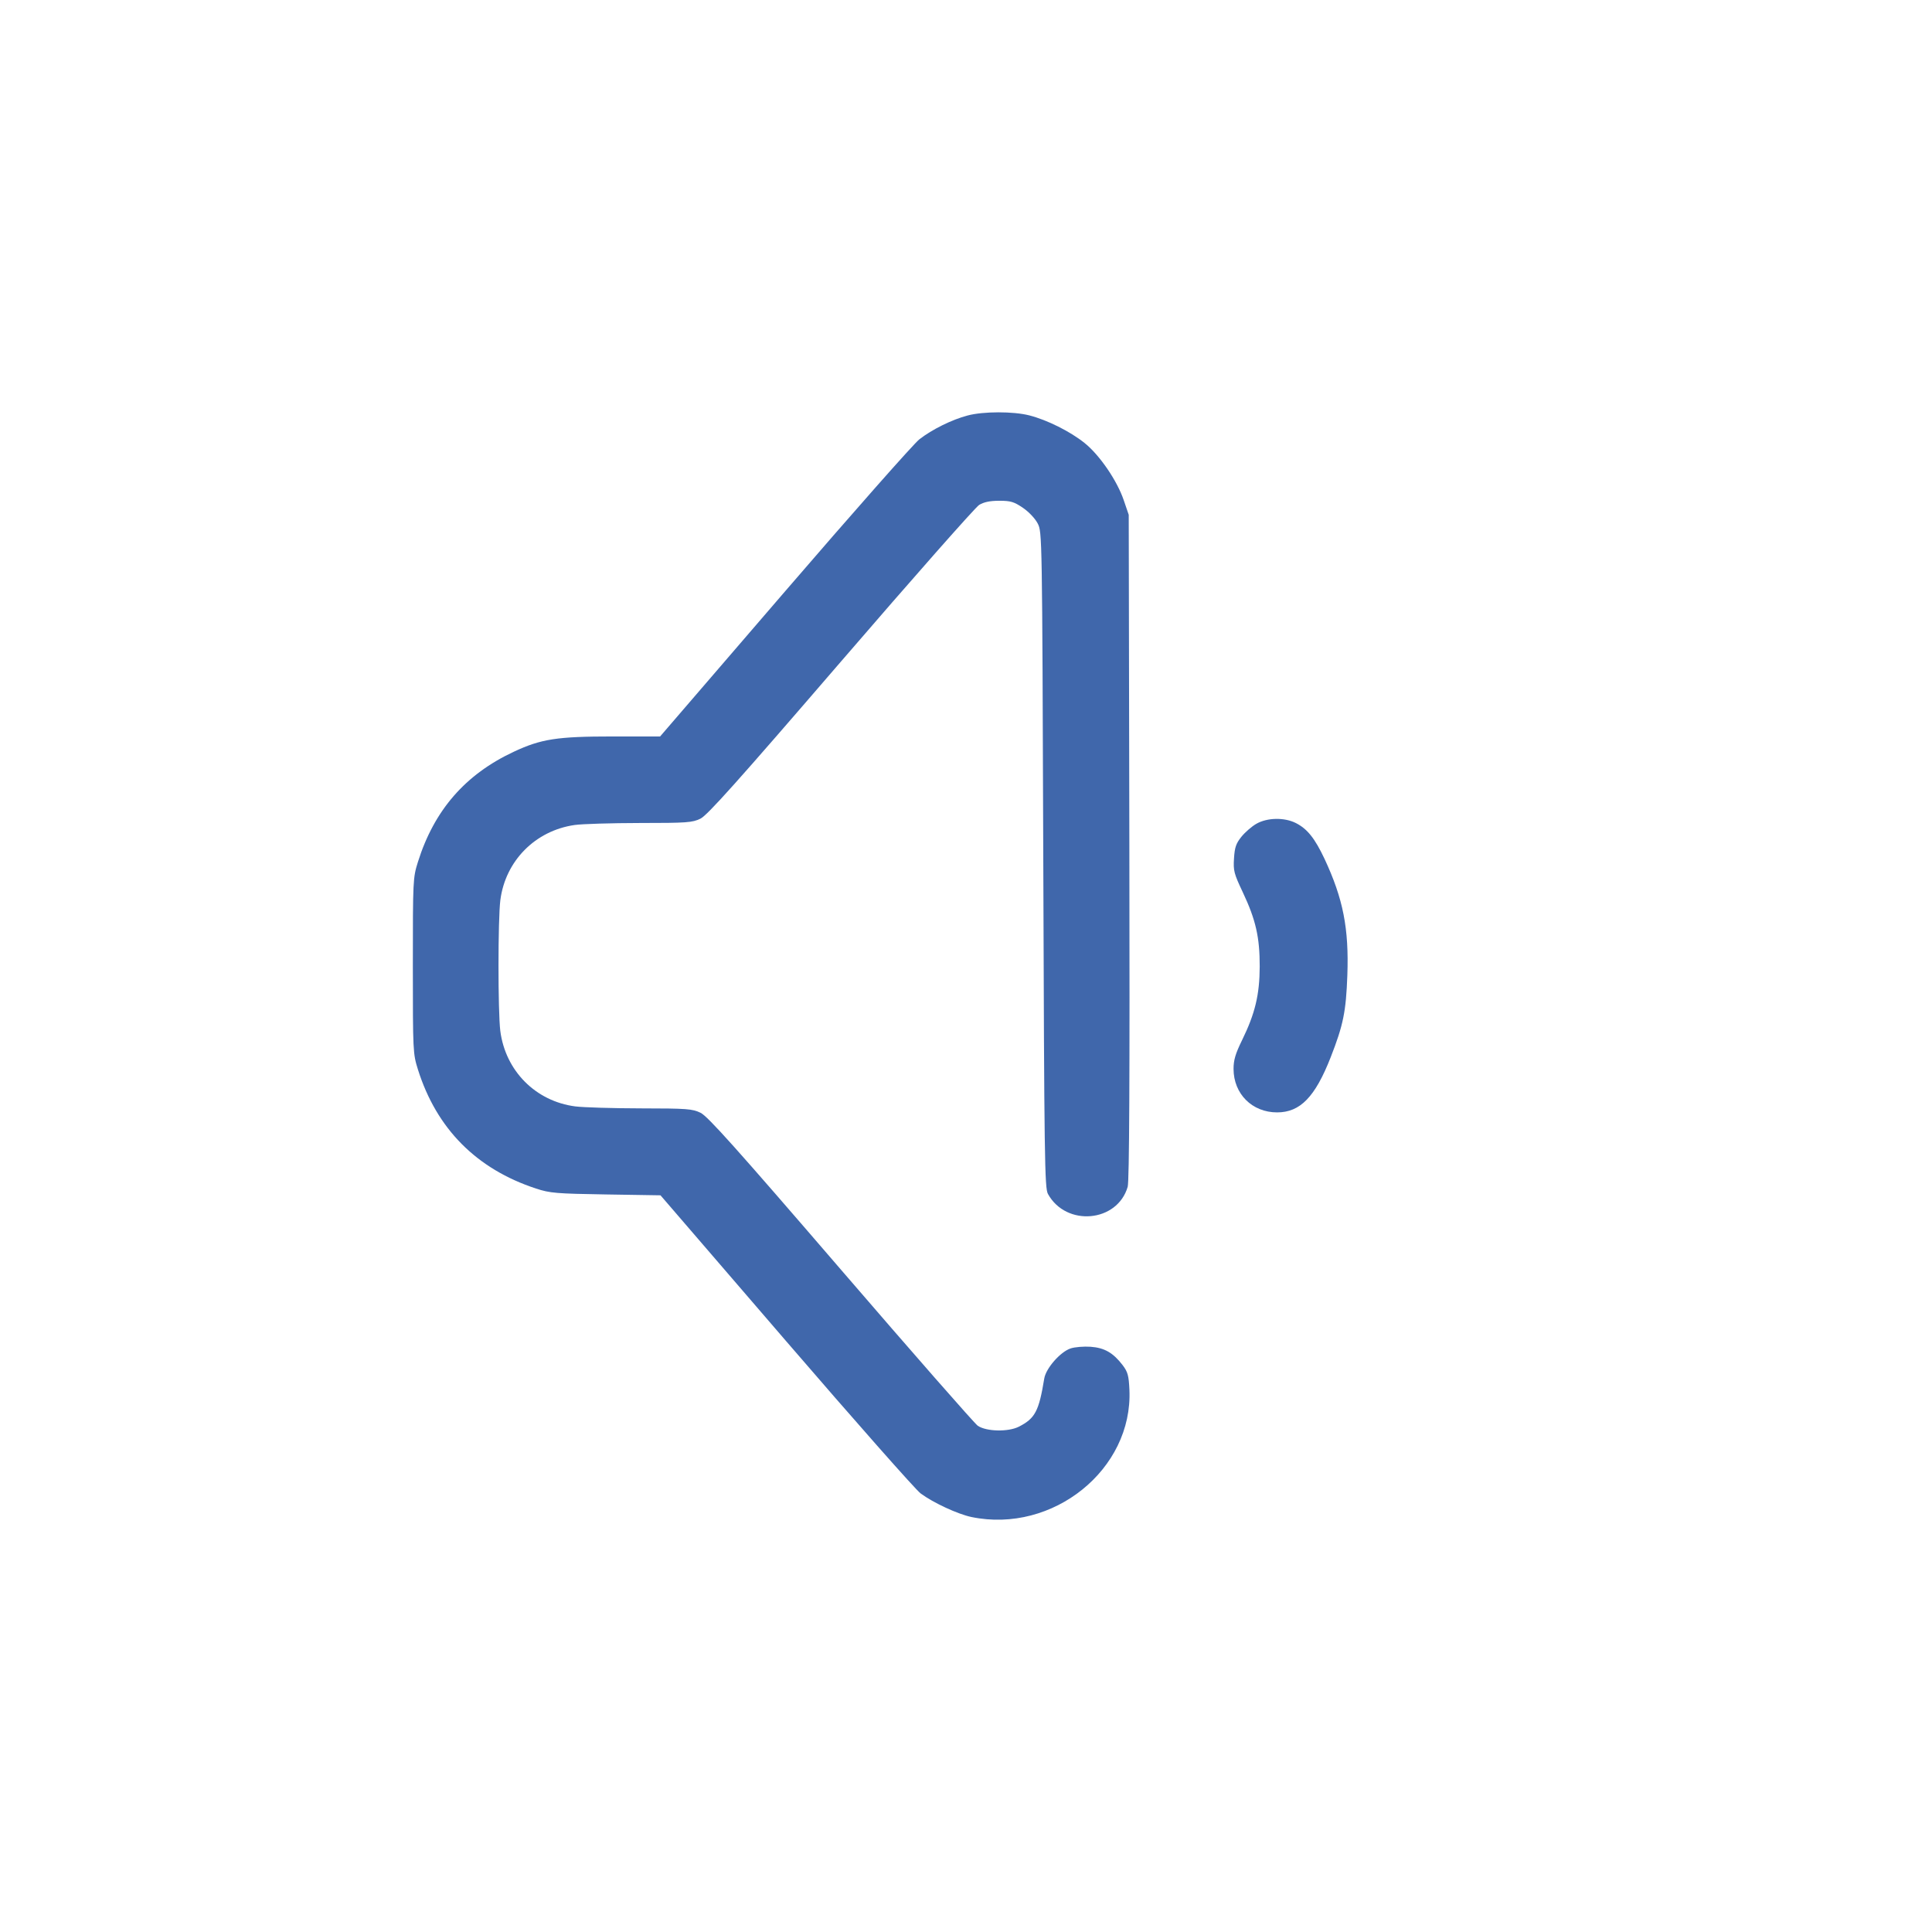
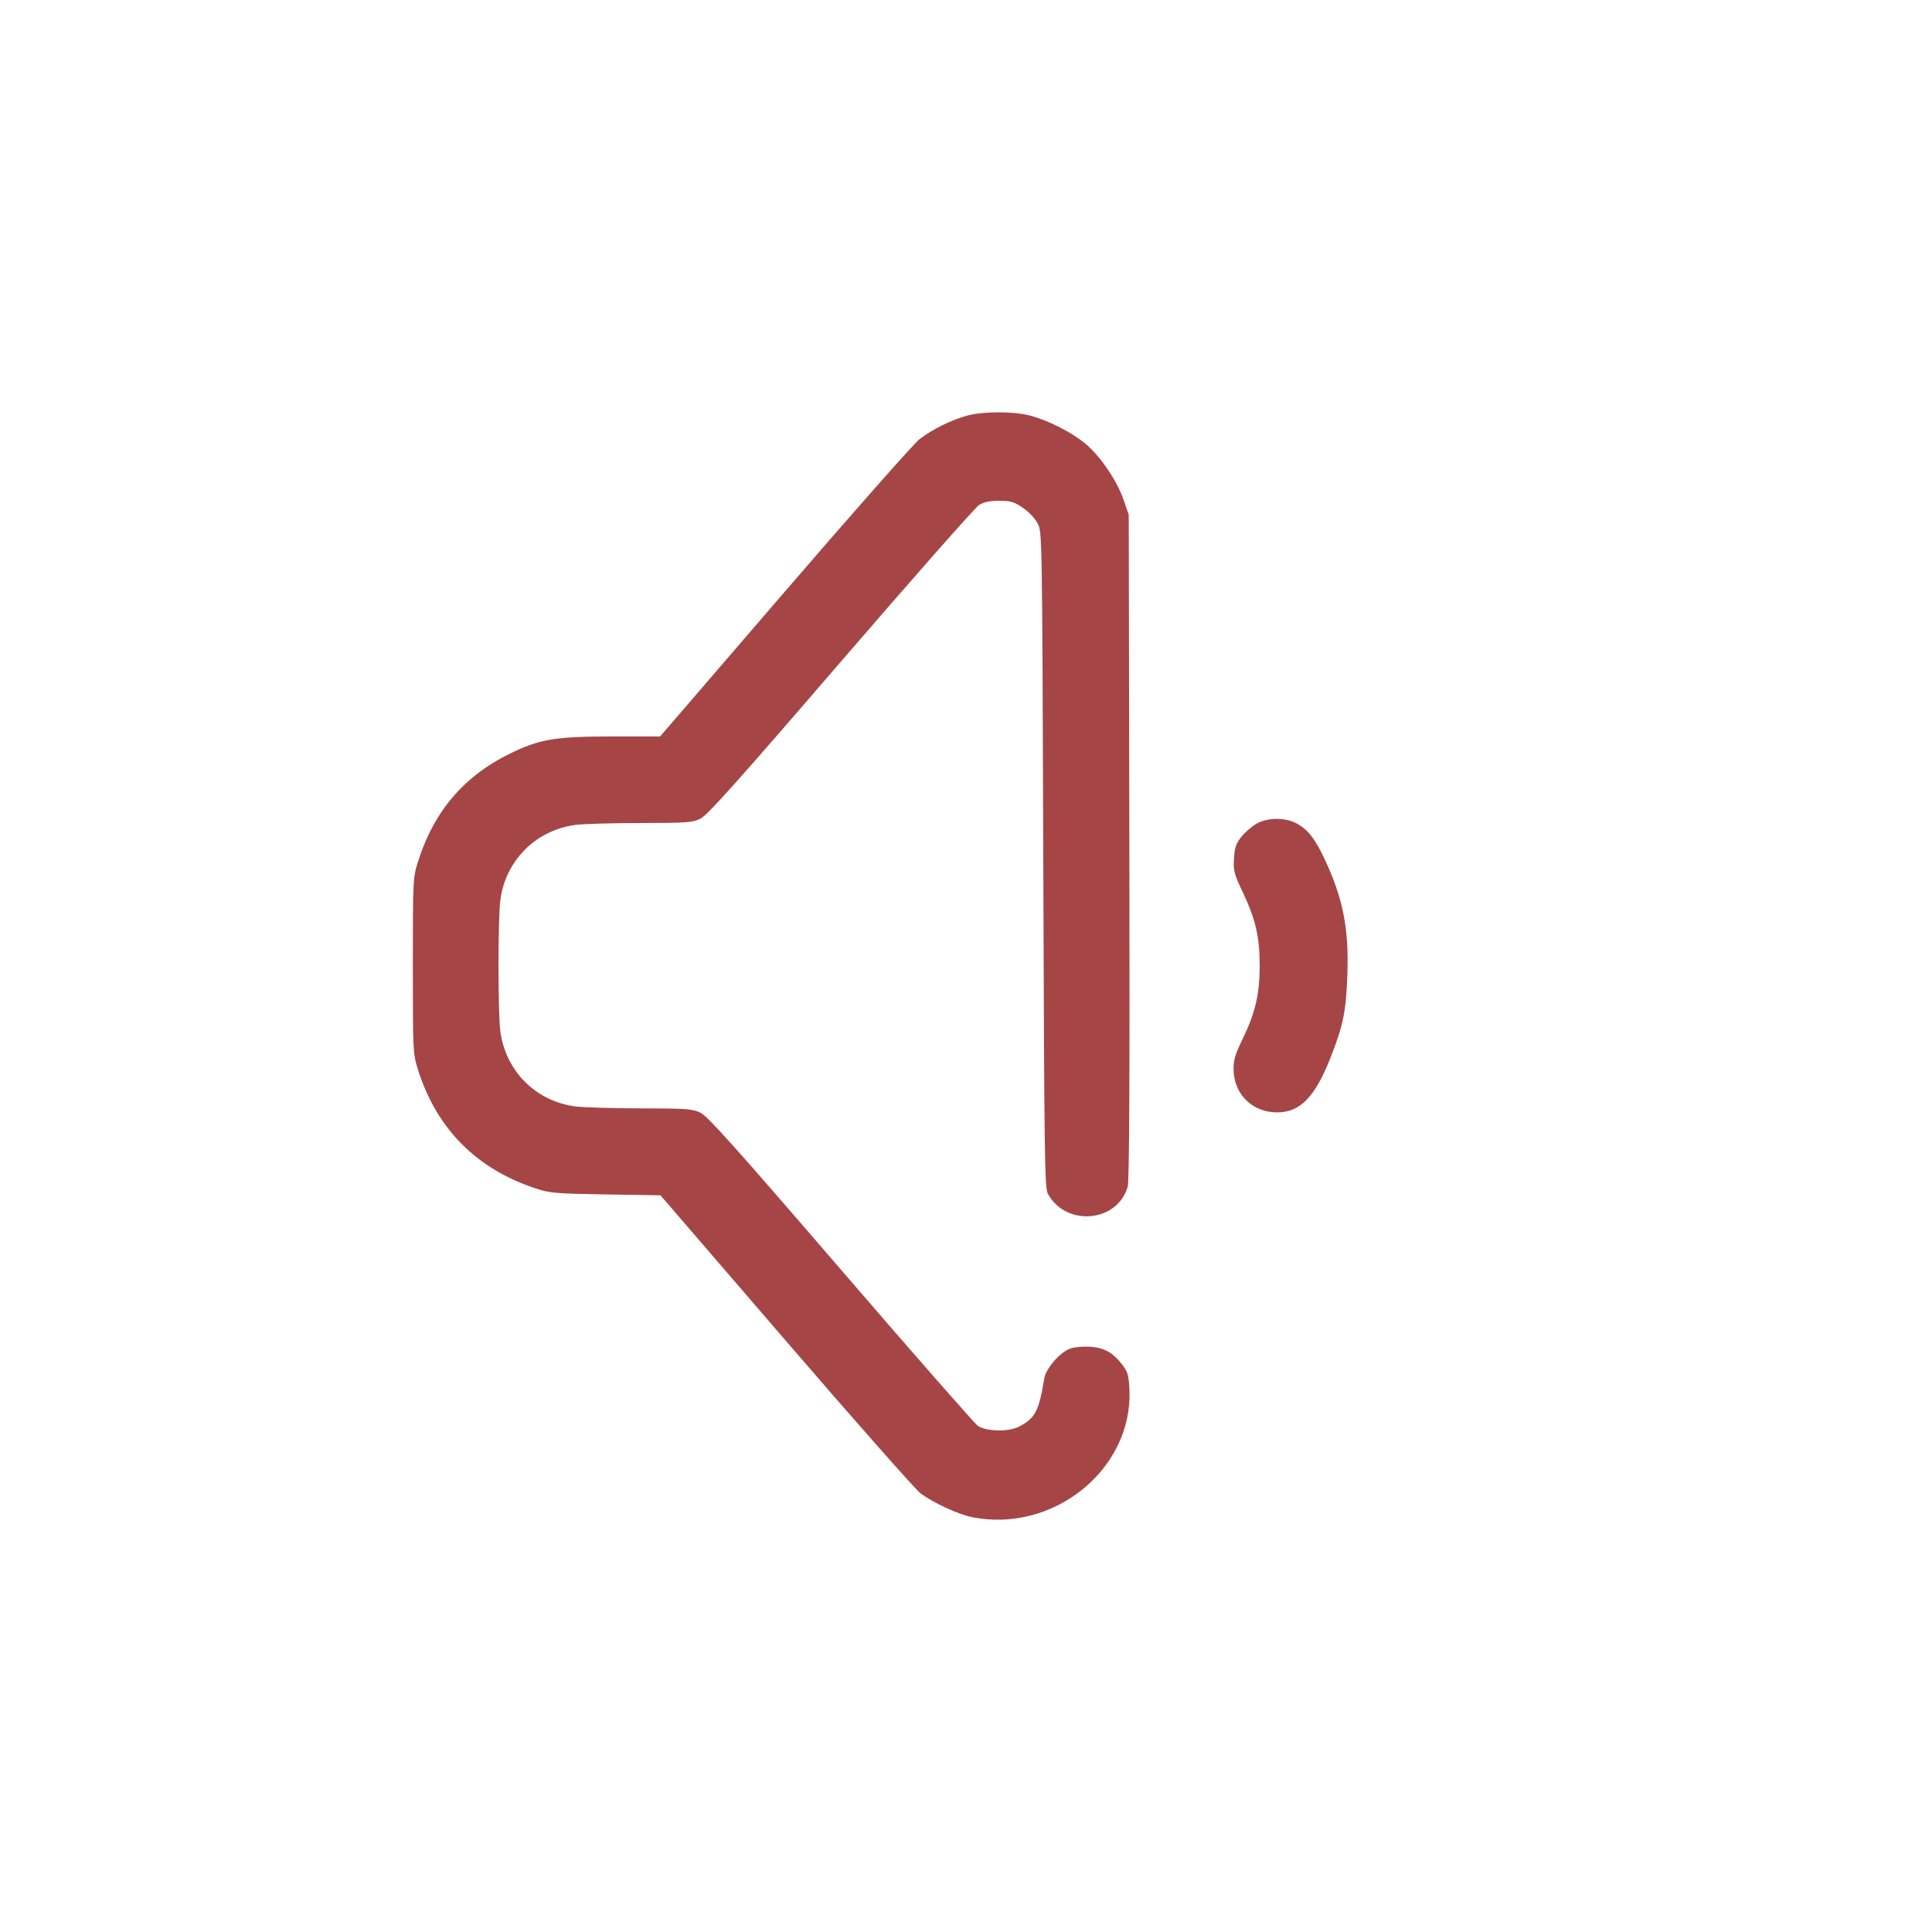
- <svg xmlns="http://www.w3.org/2000/svg" style="color:#4067AB;" fill="currentColor" stroke="currentColor" stroke-width="0" viewBox="-4.8 -4.8 33.60 33.60" version="1.1" id="svg3" xml:space="preserve">
+ <svg xmlns="http://www.w3.org/2000/svg" style="color:#A64545;" fill="currentColor" stroke="currentColor" stroke-width="0" viewBox="-4.8 -4.8 33.60 33.60" version="1.1" id="svg3" xml:space="preserve">
  <defs id="defs3" />
  <g id="SVGRepo_tracerCarrier" stroke-linecap="round" stroke-linejoin="round" stroke-width="0.624" />
  <path style="fill:currentColor" id="path1" />
  <path d="M 12.028,2.426 C 11.754,2.498 11.41,2.668 11.188,2.841 11.089,2.919 10.034,4.113 8.844,5.495 L 6.68,8.008 H 5.854 c -0.964,0 -1.243,0.043 -1.719,0.266 -0.843,0.394 -1.384,1.016 -1.667,1.917 -0.086,0.275 -0.088,0.311 -0.088,1.804 0,1.493 0.002,1.529 0.088,1.804 0.324,1.031 1.02,1.733 2.056,2.072 0.24,0.079 0.348,0.088 1.213,0.102 l 0.95,0.015 2.182,2.533 c 1.2,1.393 2.254,2.586 2.341,2.651 0.221,0.164 0.647,0.361 0.885,0.411 1.417,0.293 2.81,-0.83 2.747,-2.214 -0.011,-0.246 -0.029,-0.309 -0.116,-0.425 -0.166,-0.217 -0.316,-0.304 -0.558,-0.322 -0.118,-0.008 -0.275,0.004 -0.349,0.029 -0.178,0.059 -0.429,0.345 -0.458,0.523 -0.093,0.569 -0.159,0.694 -0.442,0.838 -0.183,0.093 -0.56,0.086 -0.713,-0.015 C 12.153,19.962 11.082,18.74 9.825,17.281 8.001,15.163 7.509,14.614 7.384,14.553 7.241,14.484 7.151,14.477 6.346,14.476 5.861,14.475 5.348,14.46 5.206,14.442 4.516,14.353 3.991,13.825 3.901,13.13 c -0.042,-0.329 -0.042,-1.946 8.434e-4,-2.277 C 3.99,10.172 4.508,9.647 5.192,9.548 5.321,9.529 5.832,9.514 6.327,9.513 7.146,9.513 7.241,9.506 7.381,9.438 7.502,9.379 8.019,8.802 9.823,6.708 11.081,5.248 12.164,4.021 12.229,3.981 c 0.083,-0.05 0.188,-0.072 0.349,-0.072 0.198,-1.054e-4 0.256,0.017 0.411,0.122 0.104,0.071 0.213,0.186 0.258,0.273 0.077,0.15 0.078,0.178 0.097,5.849 0.017,5.21 0.024,5.708 0.081,5.811 0.317,0.575 1.207,0.496 1.387,-0.124 0.028,-0.097 0.037,-1.882 0.029,-5.913 L 14.83,4.153 14.744,3.901 C 14.629,3.56 14.323,3.113 14.063,2.905 13.813,2.704 13.413,2.504 13.101,2.424 12.823,2.353 12.302,2.353 12.028,2.426" stroke="none" fill="currentColor" fill-rule="evenodd" id="path1-9" style="fill:currentColor;fill-opacity:1;stroke-width:9.02669e-06" />
  <path d="m 17.051,9.526 c -0.081,0.046 -0.198,0.148 -0.261,0.226 -0.094,0.117 -0.117,0.184 -0.129,0.376 -0.014,0.215 -8.94e-4,0.264 0.153,0.59 0.226,0.479 0.295,0.783 0.294,1.293 -0.002,0.487 -0.08,0.816 -0.307,1.279 -0.115,0.235 -0.148,0.346 -0.148,0.499 0,0.435 0.324,0.758 0.759,0.757 0.401,-0.001 0.66,-0.269 0.93,-0.958 0.22,-0.562 0.267,-0.795 0.29,-1.426 0.029,-0.815 -0.072,-1.331 -0.398,-2.028 C 18.067,9.78 17.935,9.615 17.739,9.515 17.539,9.413 17.241,9.418 17.051,9.526" stroke="none" fill="currentColor" fill-rule="evenodd" id="path1-0" style="stroke-width:0;fill:currentColor;fill-opacity:1" />
</svg>
